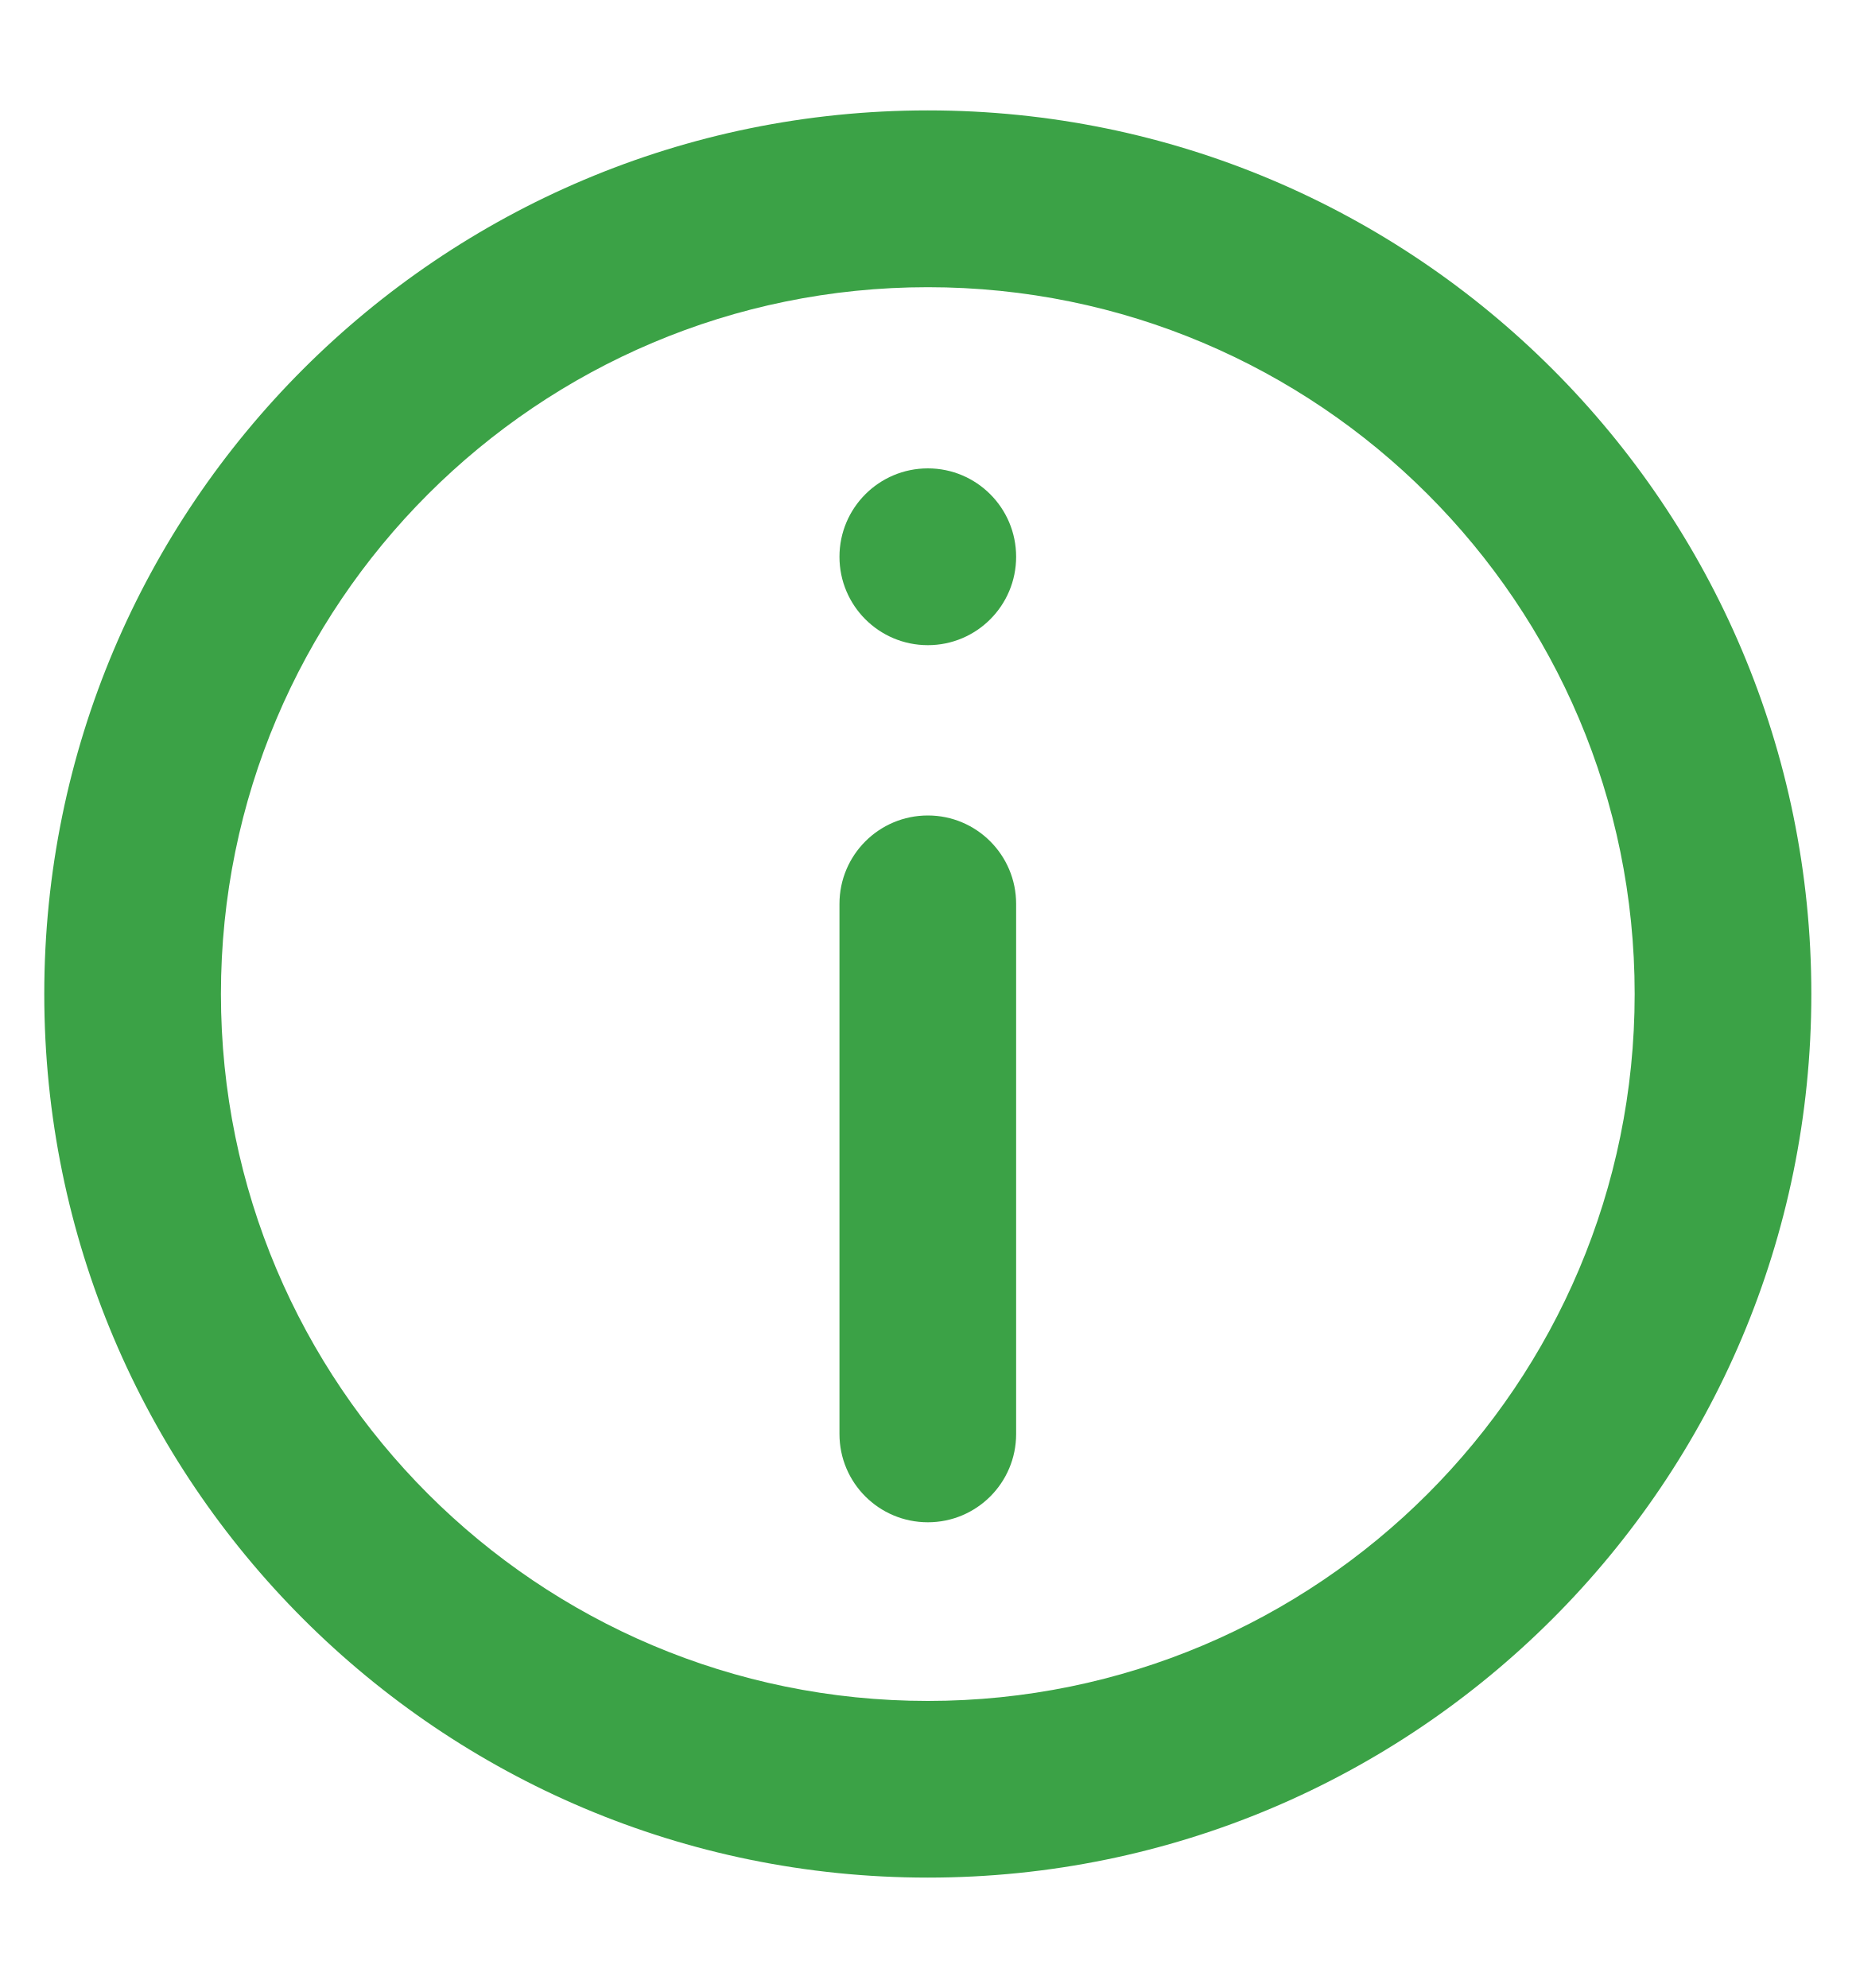
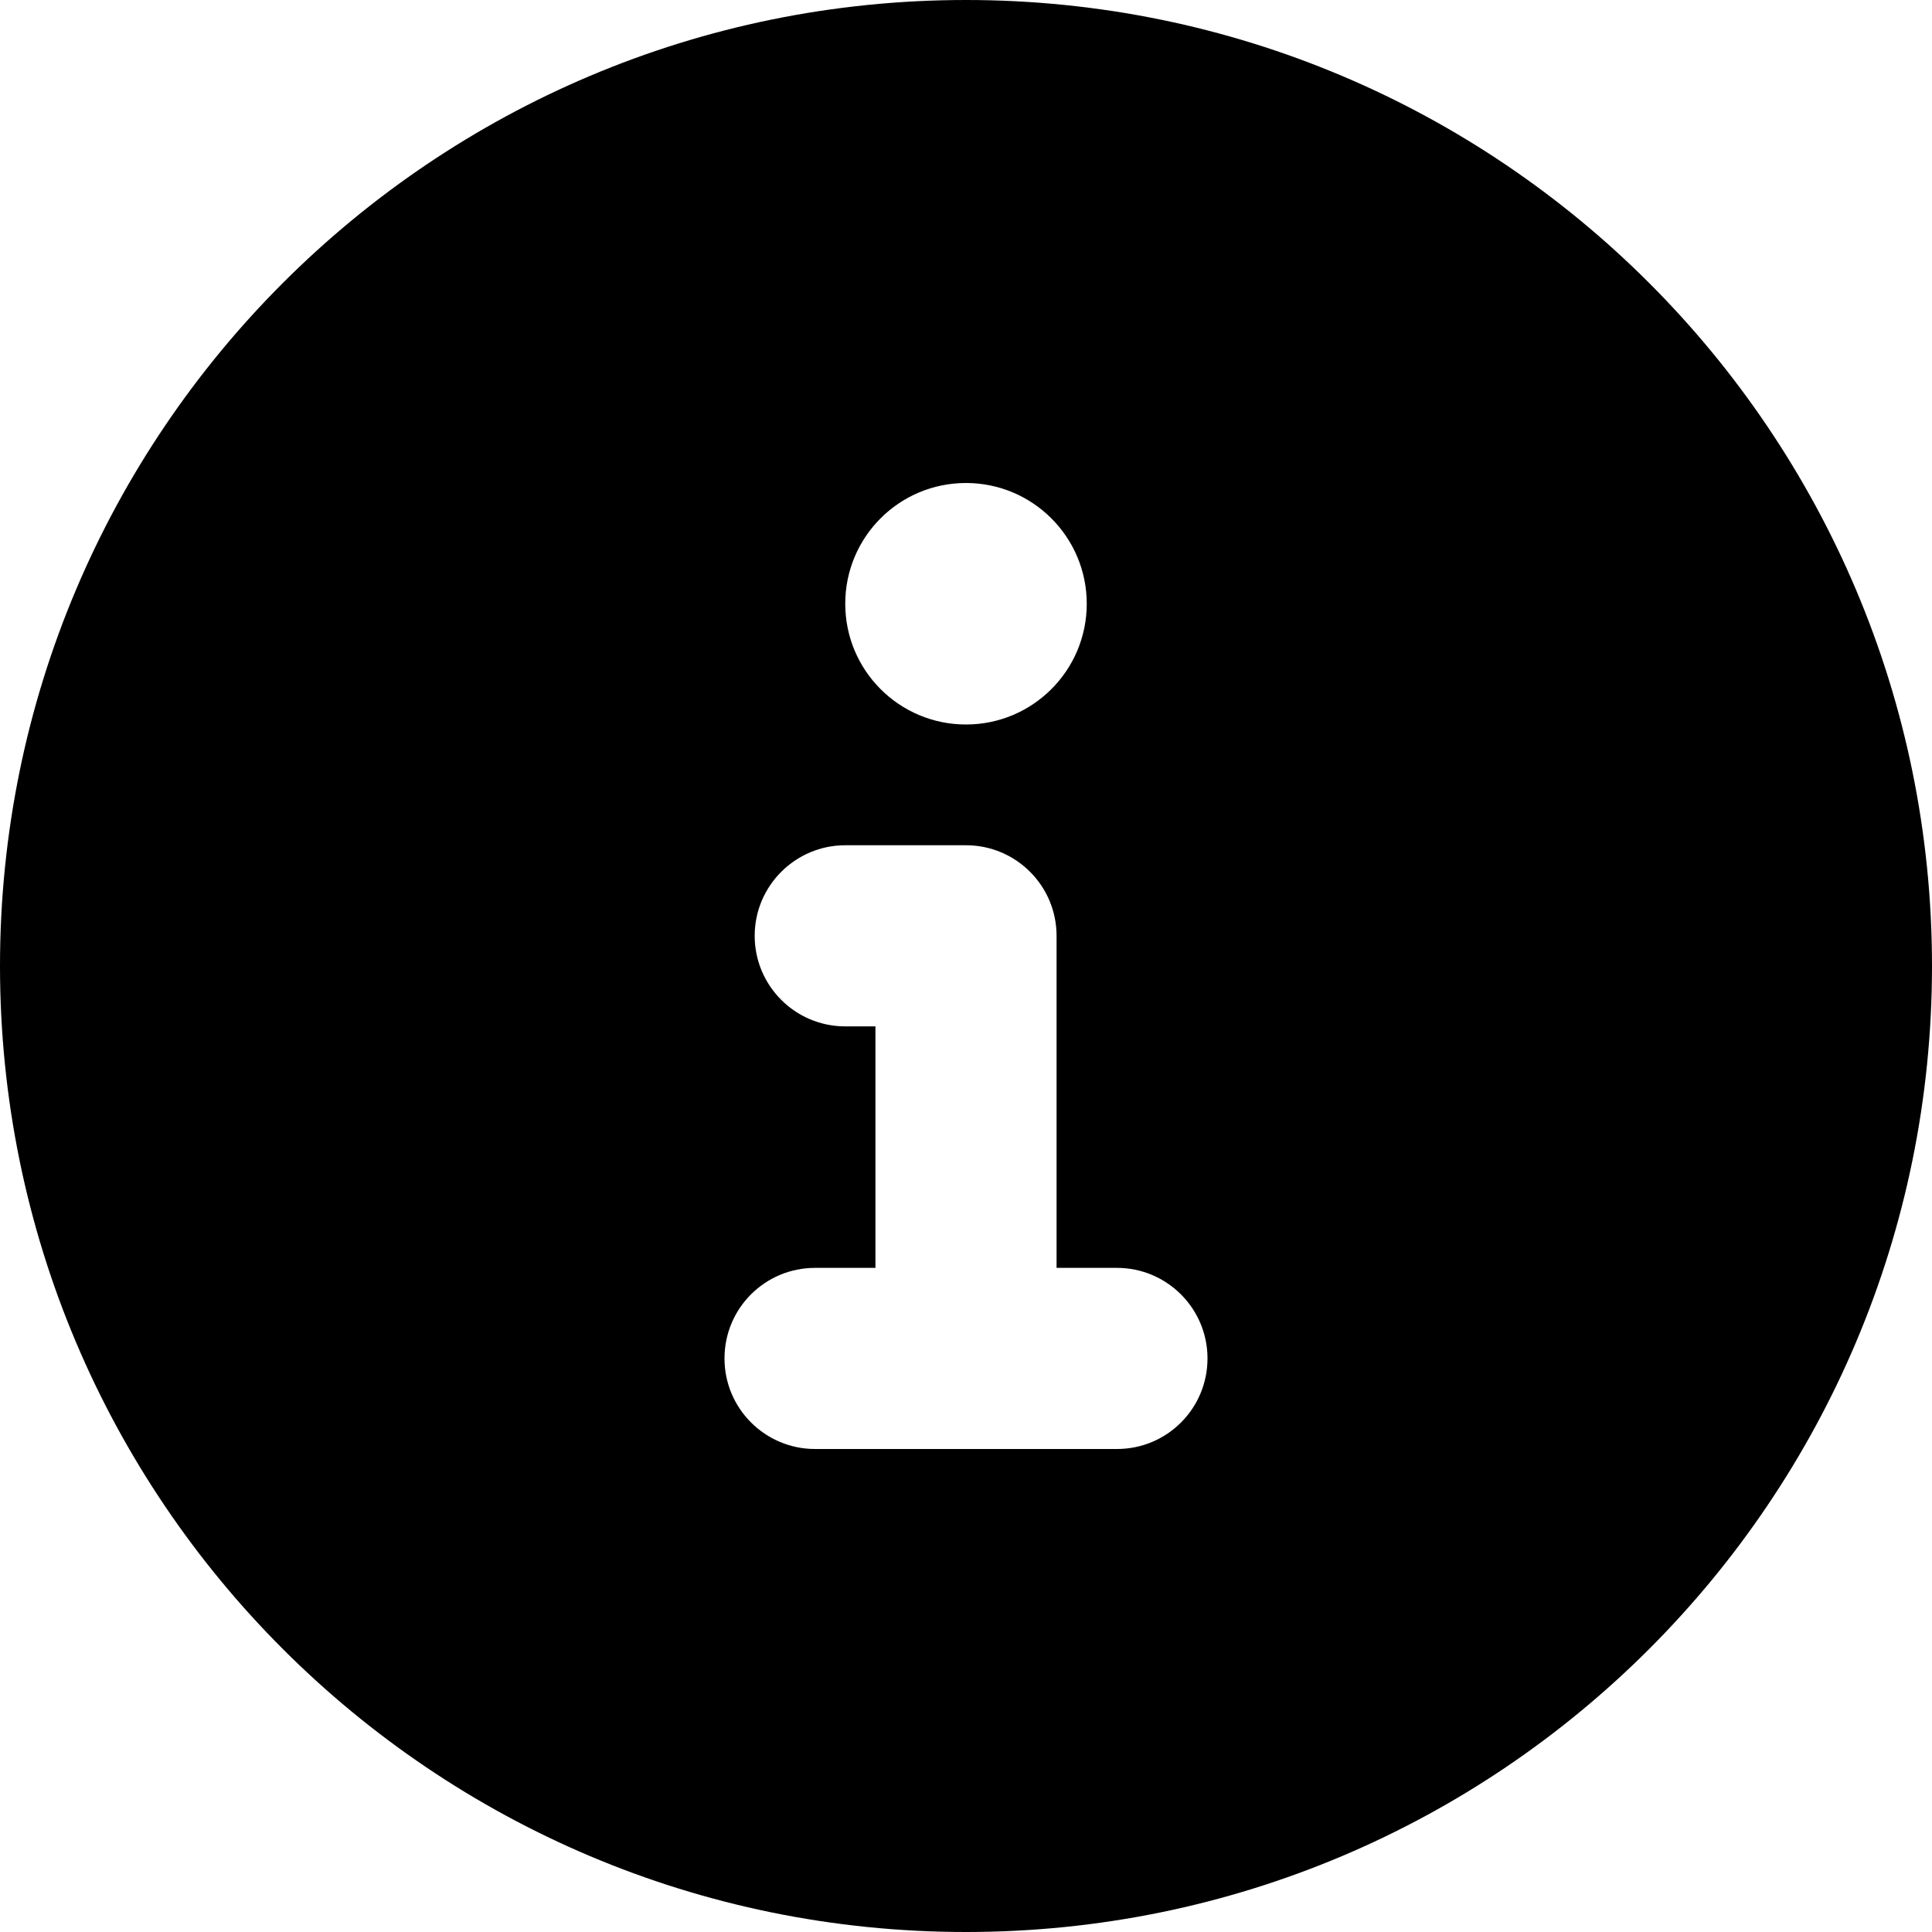
- <svg xmlns="http://www.w3.org/2000/svg" width="14" height="15" viewBox="0 0 14 15" fill="none">
-   <path d="M6.334 6.82C6.334 6.452 6.632 6.153 7.001 6.153C7.369 6.153 7.667 6.452 7.667 6.82V10.82C7.667 11.188 7.369 11.486 7.001 11.486C6.632 11.486 6.334 11.188 6.334 10.82V6.82Z" fill="#3ba246" />
-   <path d="M7.001 3.534C6.632 3.534 6.334 3.833 6.334 4.201C6.334 4.569 6.632 4.868 7.001 4.868C7.369 4.868 7.667 4.569 7.667 4.201C7.667 3.833 7.369 3.534 7.001 3.534Z" fill="#3ba246" />
-   <path fill-rule="evenodd" clip-rule="evenodd" d="M7.001 0.833C3.319 0.833 0.334 3.818 0.334 7.5C0.334 11.182 3.319 14.167 7.001 14.167C10.682 14.167 13.667 11.182 13.667 7.5C13.667 3.818 10.682 0.833 7.001 0.833ZM1.667 7.5C1.667 10.446 4.055 12.834 7.001 12.834C9.946 12.834 12.334 10.446 12.334 7.5C12.334 4.555 9.946 2.167 7.001 2.167C4.055 2.167 1.667 4.555 1.667 7.5Z" fill="#3ba246" />
+ <svg xmlns="http://www.w3.org/2000/svg" viewBox="0 0 512 512">
+   <path d="M256 0C114.6 0 0 114.6 0 256s114.6 256 256 256s256-114.6 256-256S397.4 0 256 0zM256 128c17.67 0 32 14.33 32 32c0 17.67-14.33 32-32 32S224 177.7 224 160C224 142.3 238.3 128 256 128zM296 384h-80C202.8 384 192 373.3 192 360s10.75-24 24-24h16v-64H224c-13.25 0-24-10.75-24-24S210.8 224 224 224h32c13.25 0 24 10.75 24 24v88h16c13.25 0 24 10.75 24 24S309.3 384 296 384z" />
</svg>
